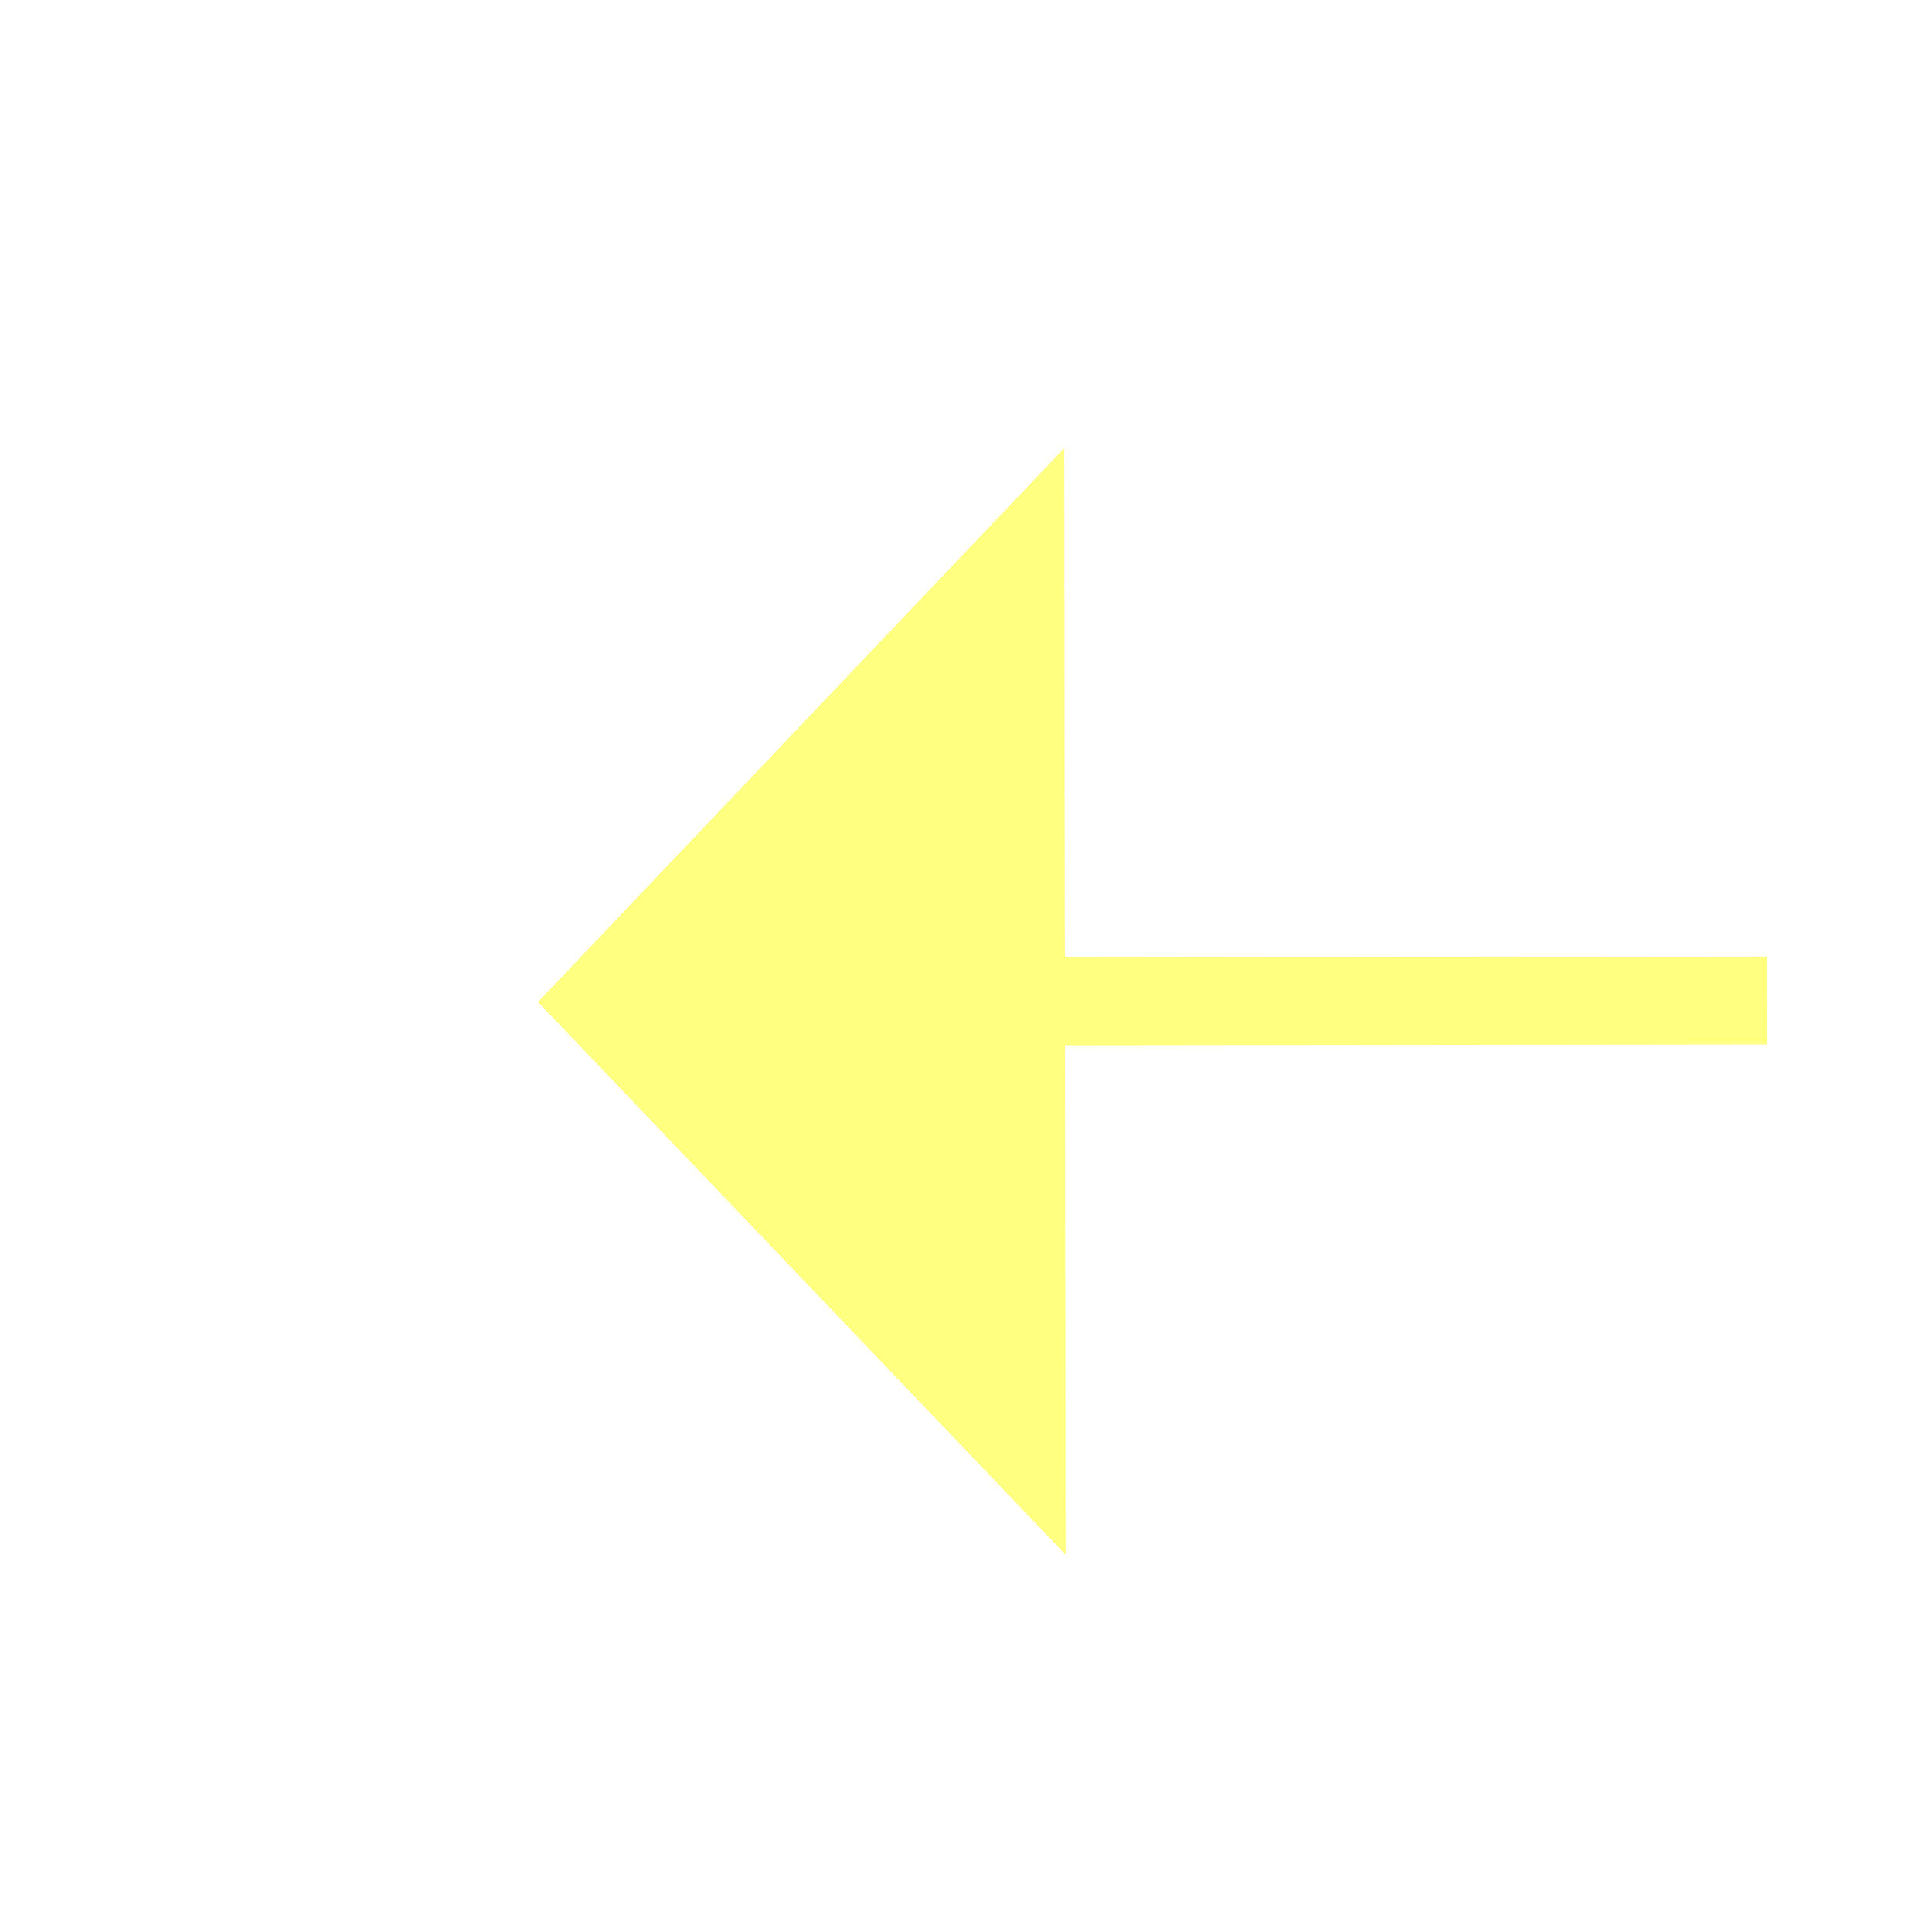
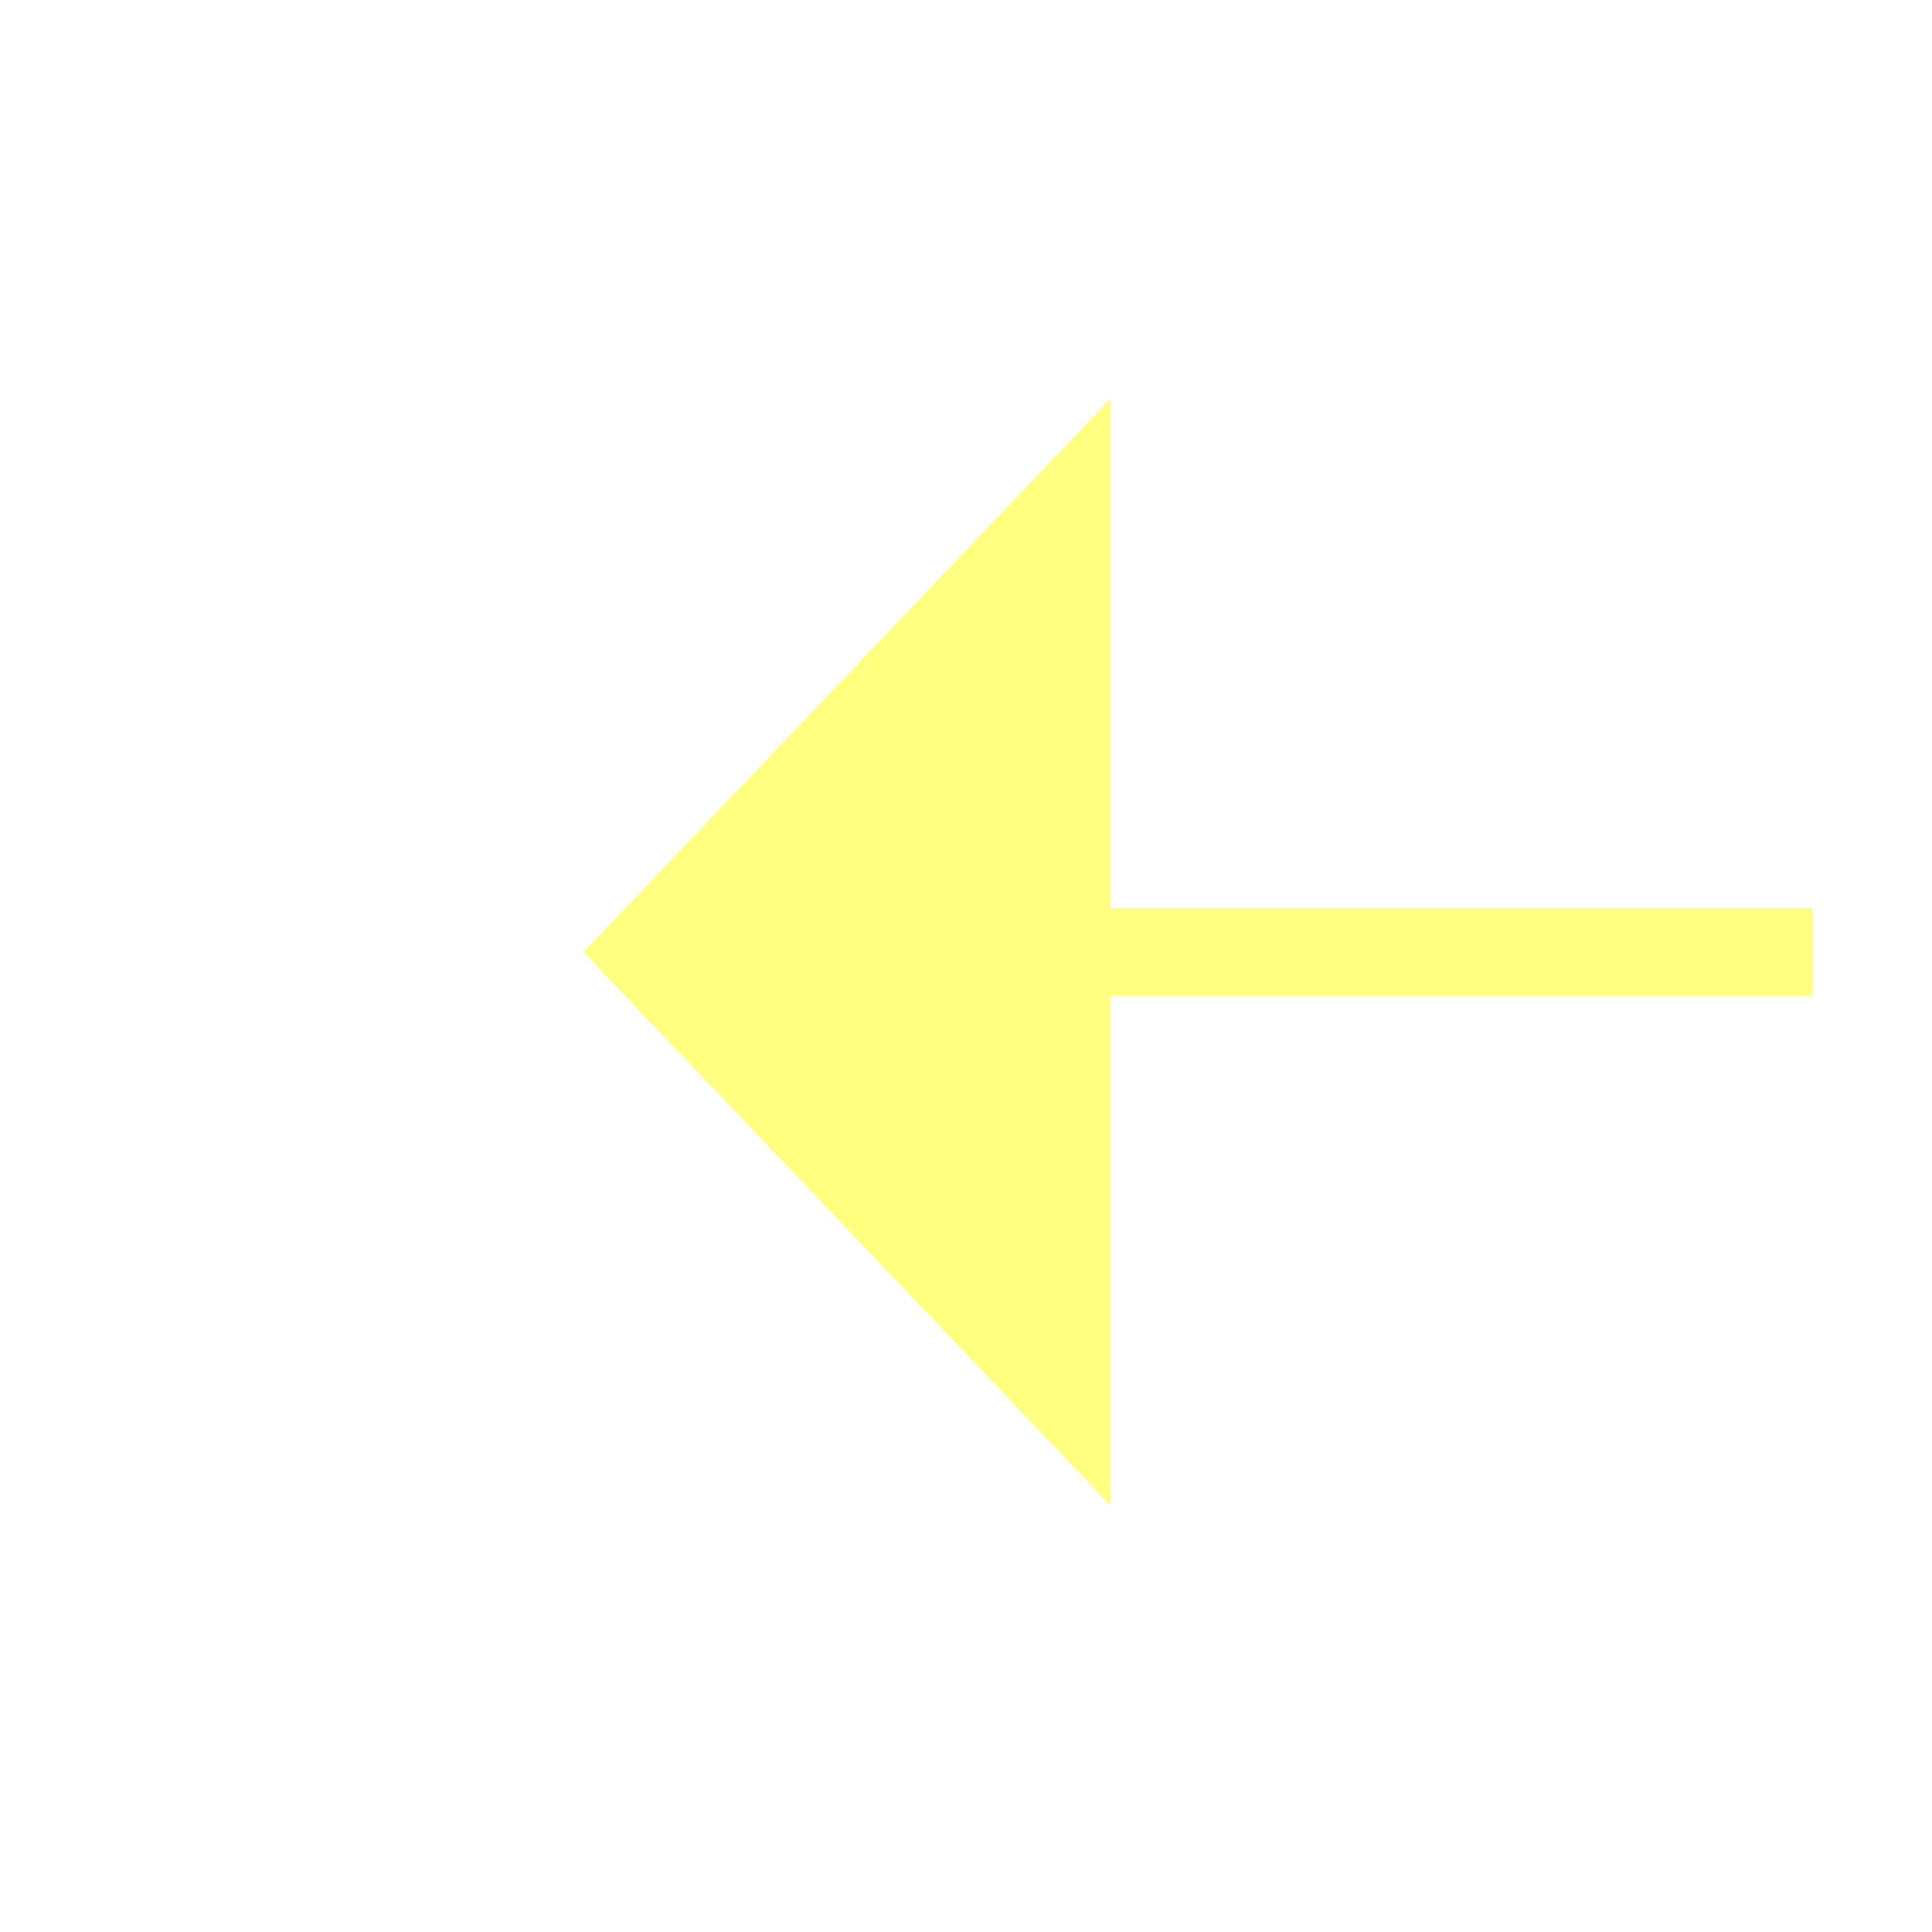
- <svg xmlns="http://www.w3.org/2000/svg" version="1.1" width="22px" height="22px" preserveAspectRatio="xMinYMid meet" viewBox="462 9345  22 20">
-   <g transform="matrix(0.9986295 -0.05233596 0.05233596 0.9986295 -488.9546 37.57561 )">
-     <path d="M 474 9353.2  L 468 9359.5  L 474 9365.8  L 474 9353.2  Z " fill-rule="nonzero" fill="#ffff80" stroke="none" transform="matrix(0.9986927 0.05111634 -0.05111634 0.9986927 479.1463 -16.03171 )" />
-     <path d="M 473 9359.5  L 638 9359.5  " stroke-width="1" stroke-dasharray="9,4" stroke="#ffff80" fill="none" transform="matrix(0.9986927 0.05111634 -0.05111634 0.9986927 479.1463 -16.03171 )" />
+ <svg xmlns="http://www.w3.org/2000/svg" version="1.1" width="22px" height="22px" preserveAspectRatio="xMinYMid meet" viewBox="1000 10459  22 20">
+   <g transform="matrix(-0.3420201 0.9396926 -0.9396926 -0.3420201 11194.424 13099.58 )">
+     <path d="M 966 10430.2  L 960 10436.5  L 966 10442.8  L 966 10430.2  Z " fill-rule="nonzero" fill="#ffff80" stroke="none" transform="matrix(-0.3420201 -0.9396926 0.9396926 -0.3420201 -8466.424 14944.746 )" />
+     <path d="M 965 10436.5  L 1038 10436.5  " stroke-width="1" stroke-dasharray="9,4" stroke="#ffff80" fill="none" transform="matrix(-0.3420201 -0.9396926 0.9396926 -0.3420201 -8466.424 14944.746 )" />
  </g>
</svg>
